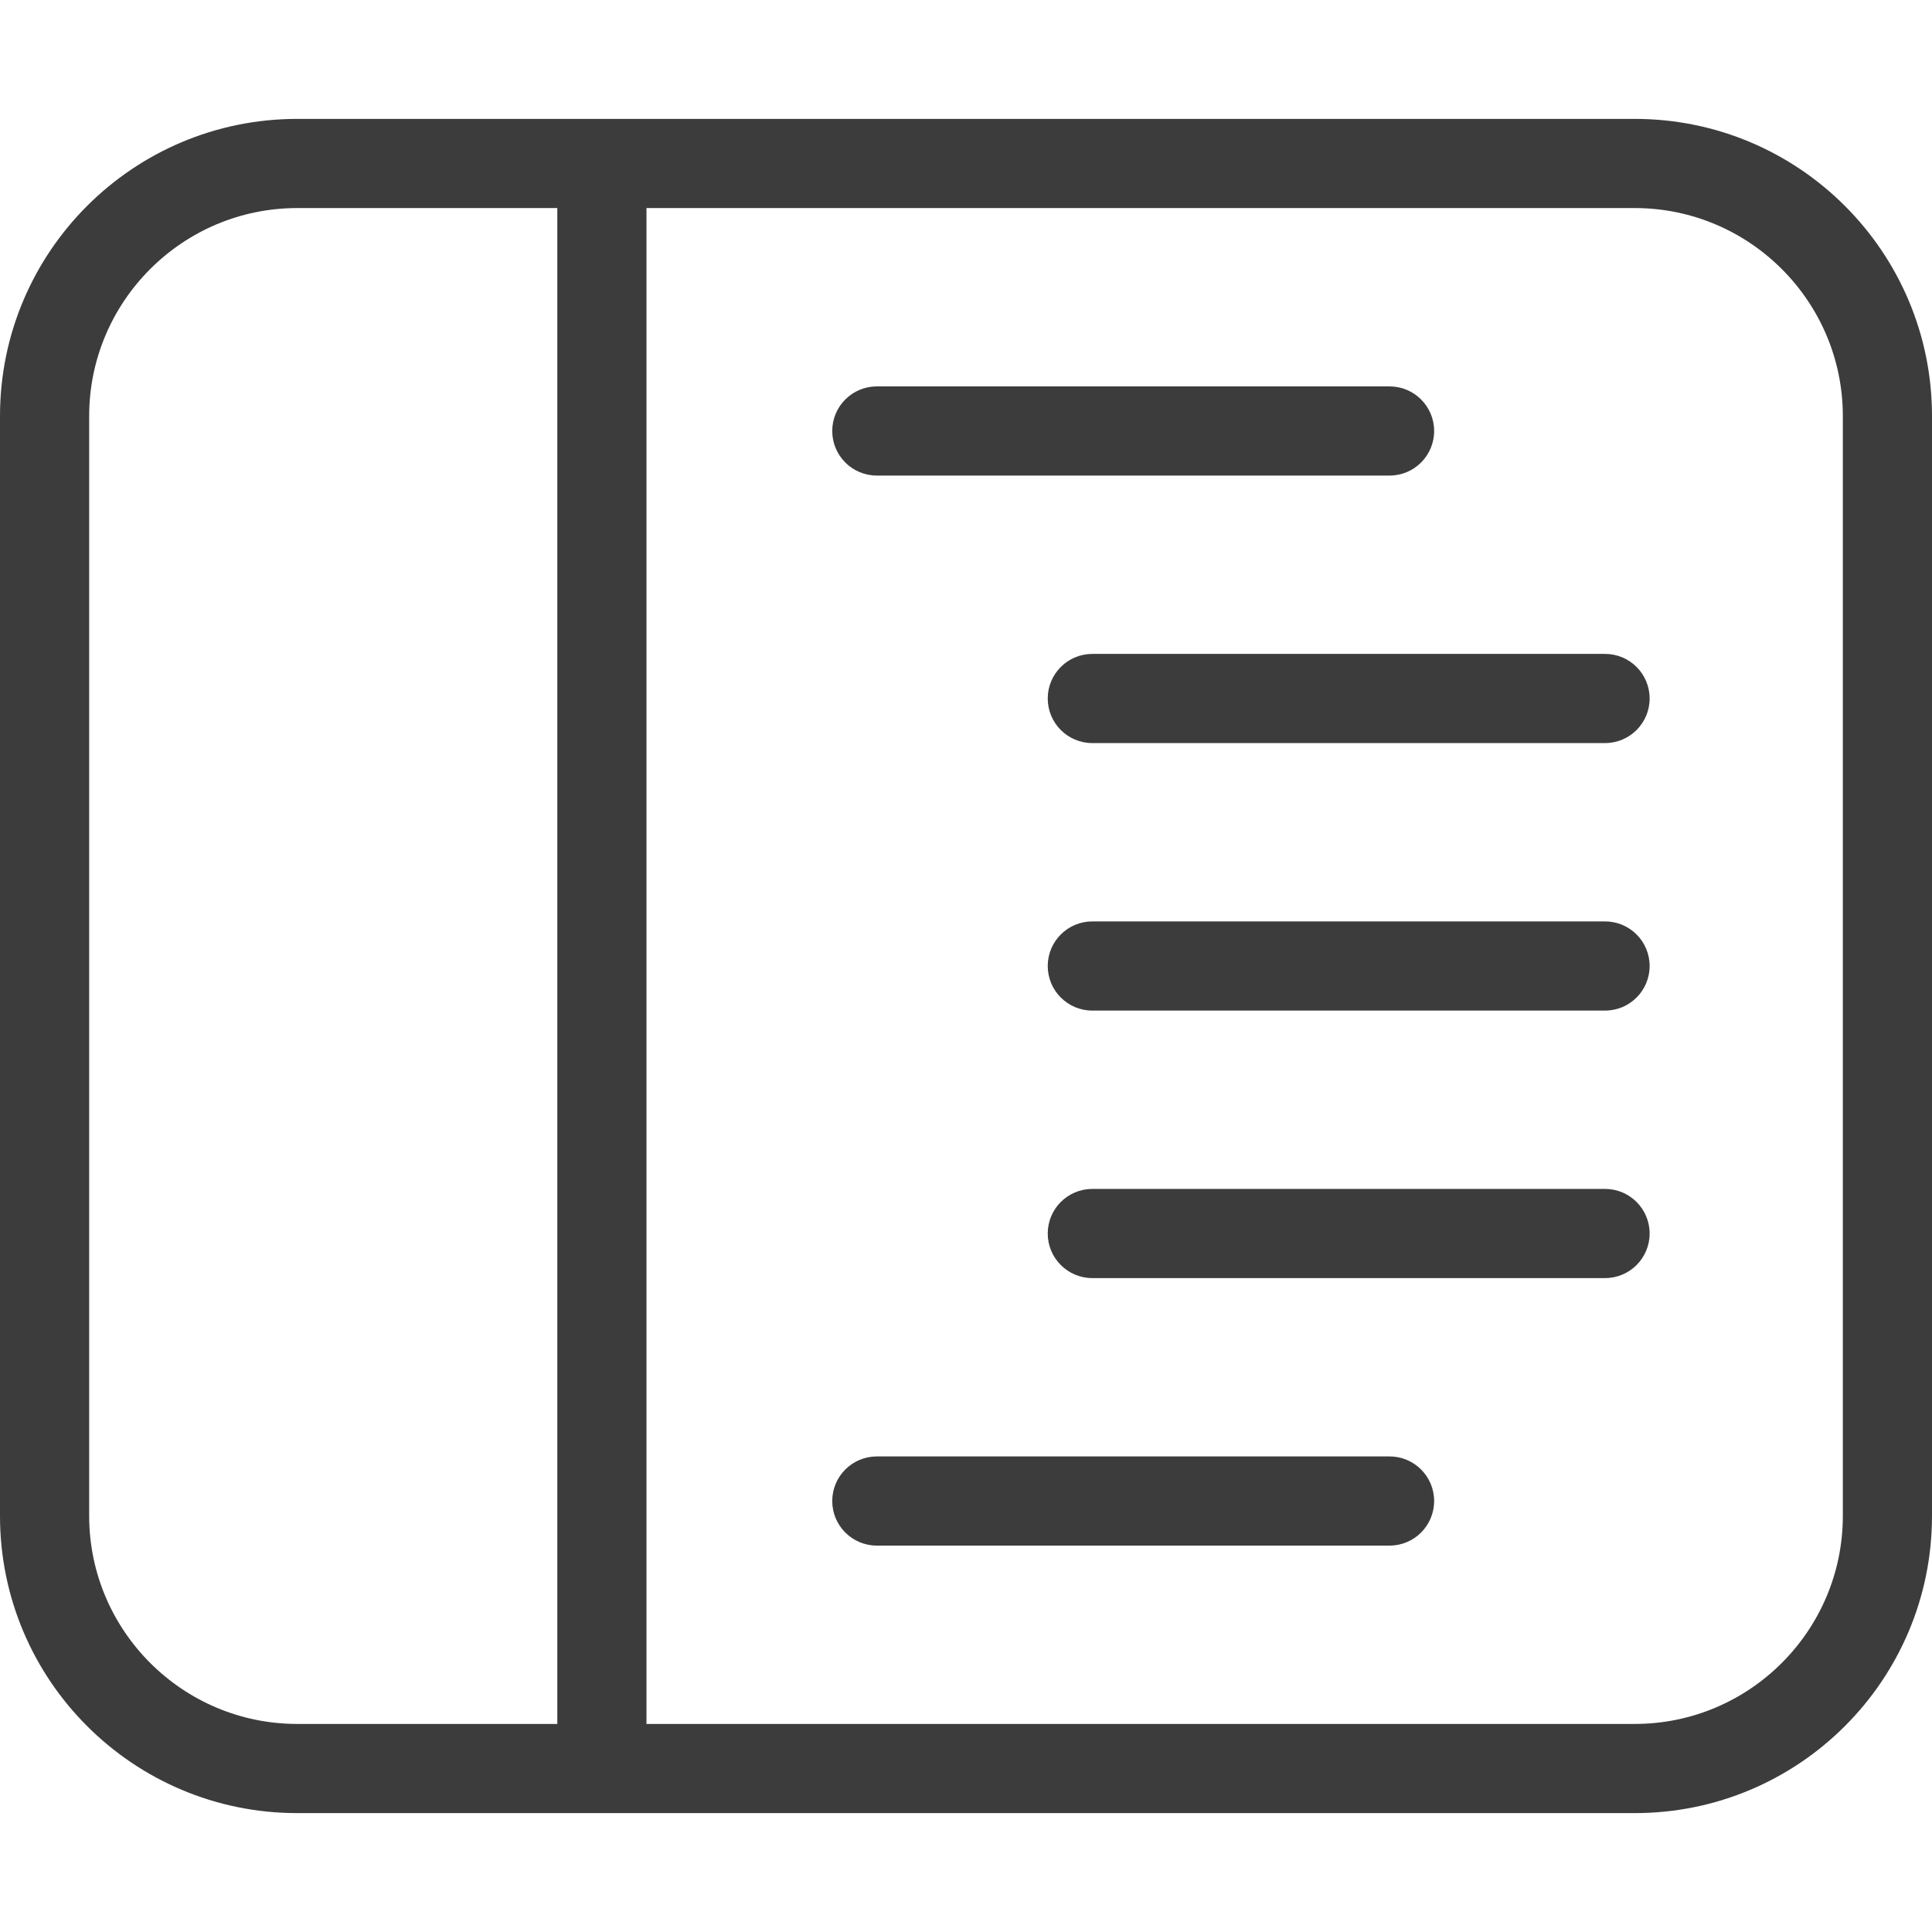
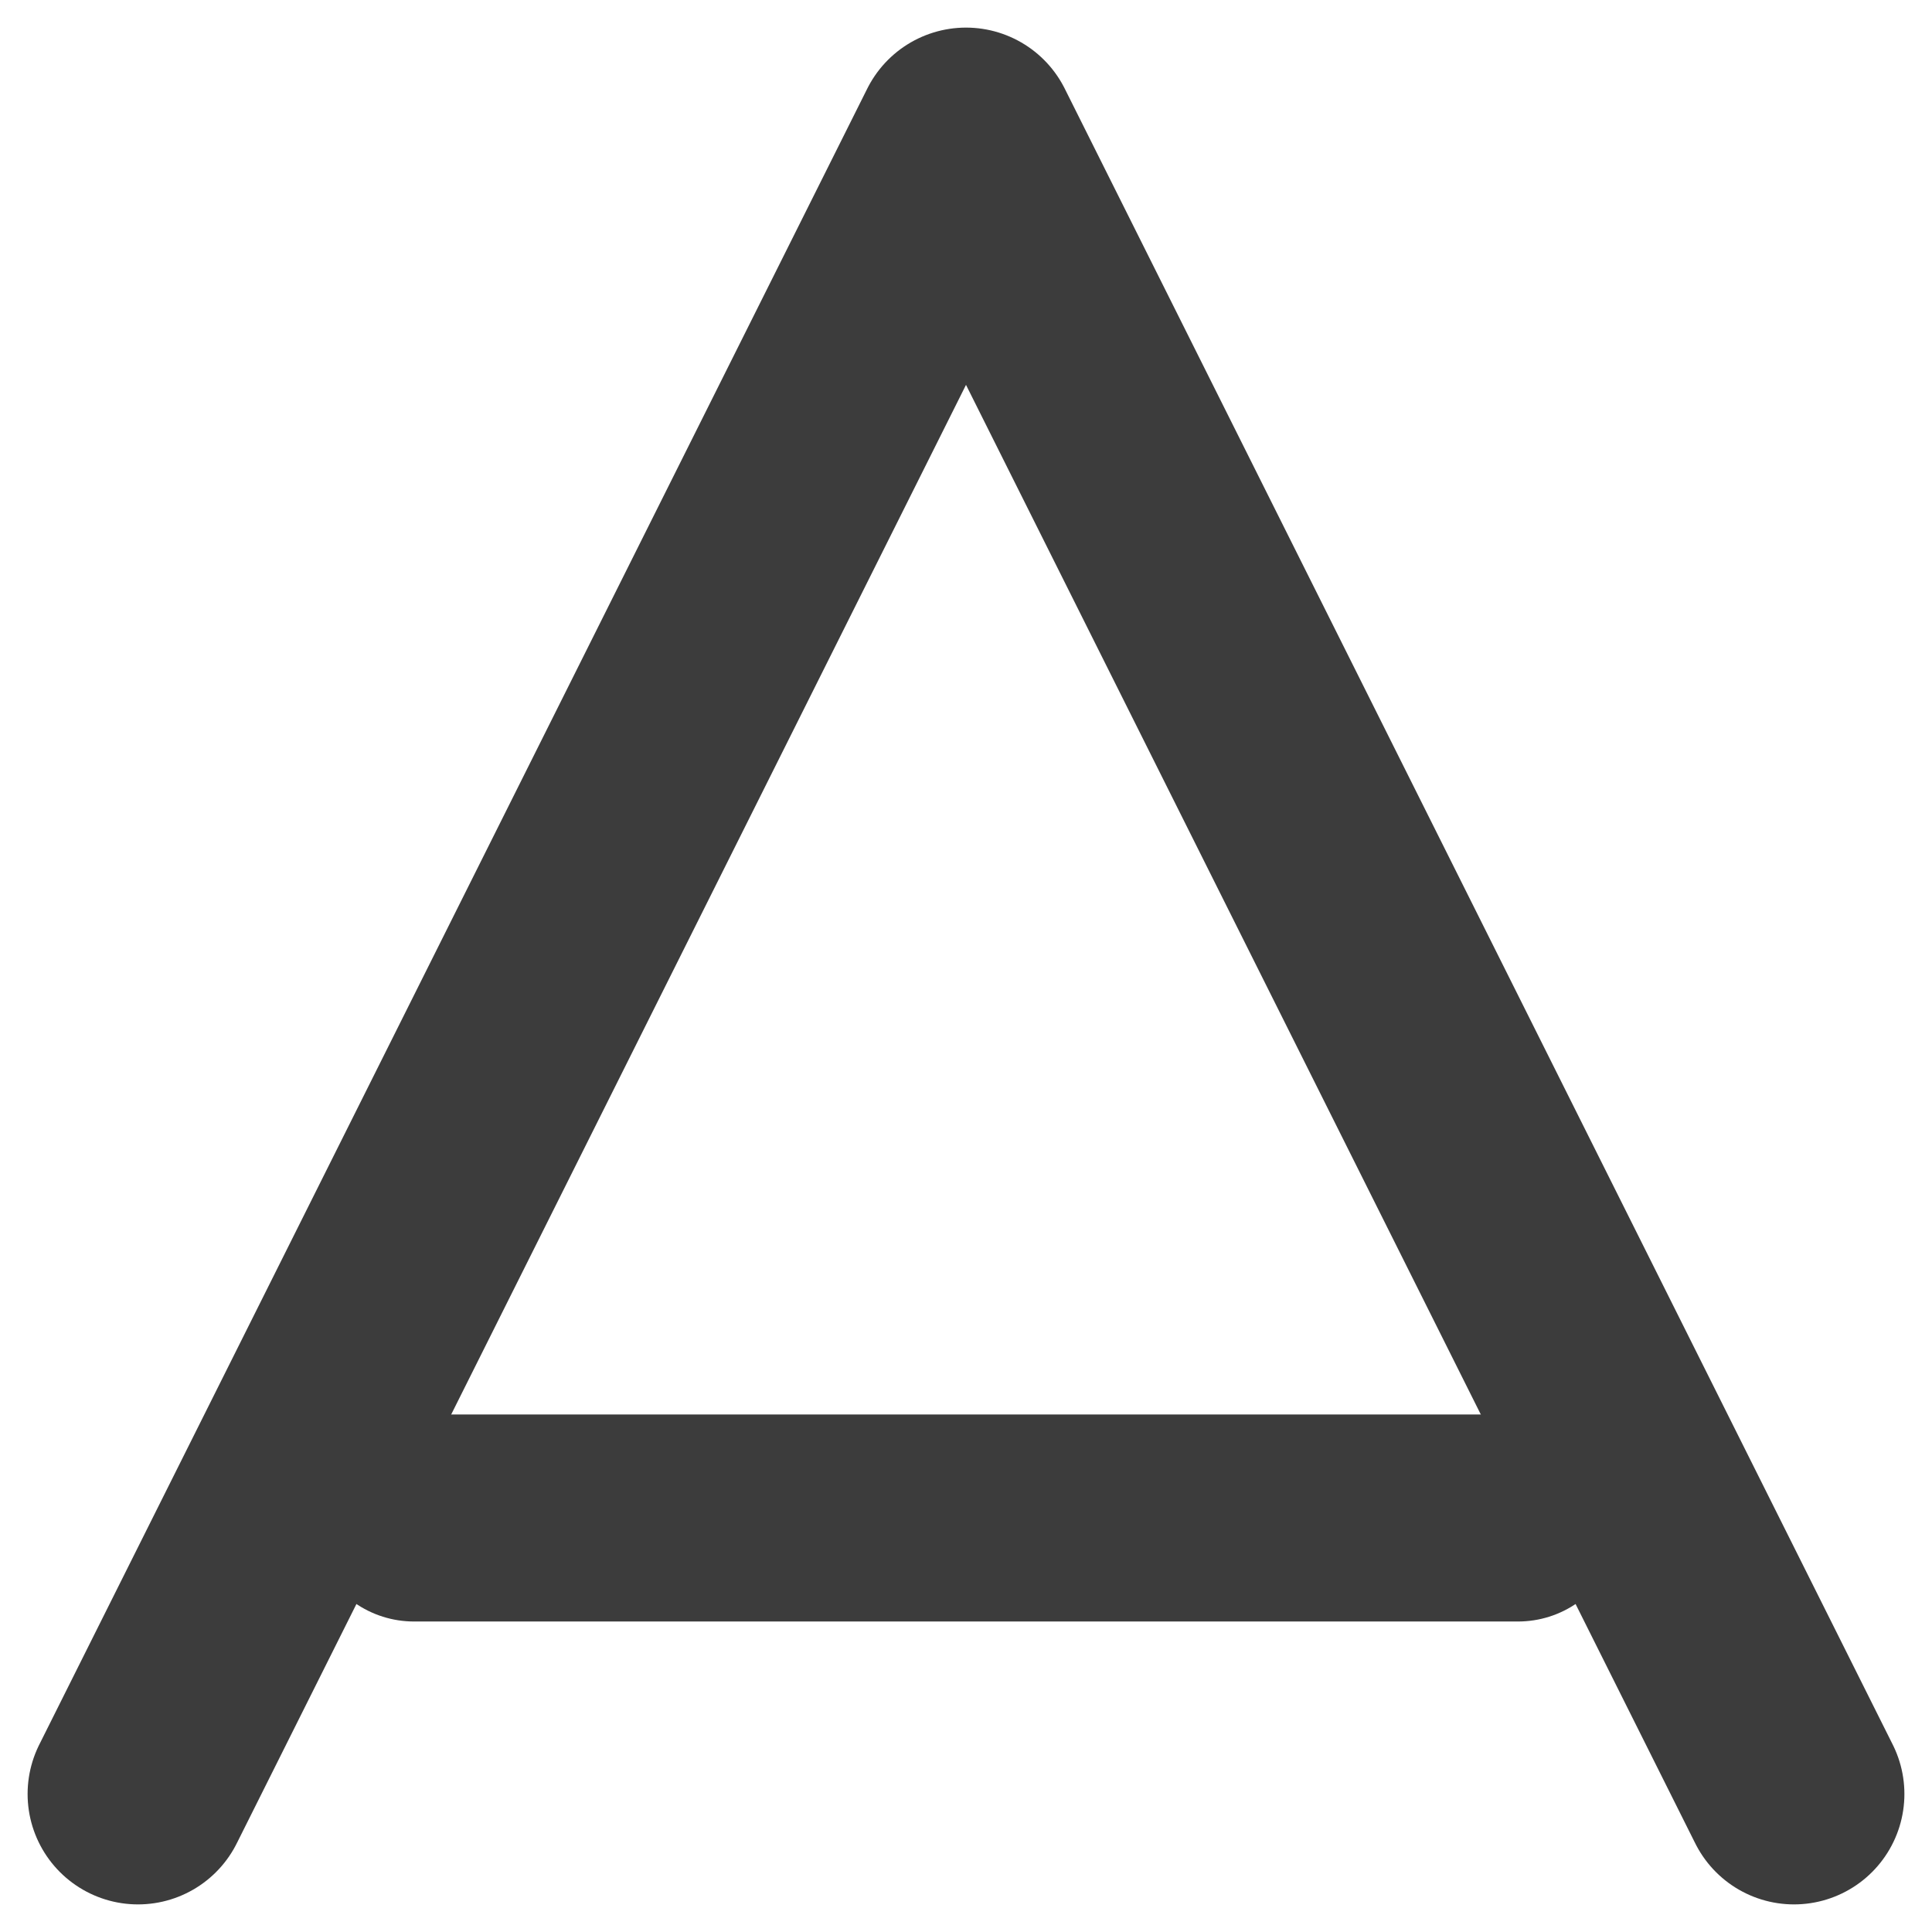
- <svg xmlns="http://www.w3.org/2000/svg" width="260" height="260" viewBox="0 0 260 260" fill="none">
-   <path d="M220 16H40C17.909 16 0 33.909 0 56V204C0 226.091 17.909 244 40 244H220C242.091 244 260 226.091 260 204V56C260 33.909 242.091 16 220 16ZM12 204V56C12 40.561 24.561 28 40 28H75V232H40C24.561 232 12 219.439 12 204ZM248 204C248 219.439 235.439 232 220 232H87V28H220C235.439 28 248 40.561 248 56V204ZM112 58C112 54.686 114.686 52 118 52H187C190.314 52 193 54.686 193 58C193 61.314 190.314 64 187 64H118C114.686 64 112 61.314 112 58ZM193 202C193 205.314 190.314 208 187 208H118C114.686 208 112 205.314 112 202C112 198.686 114.686 196 118 196H187C190.314 196 193 198.686 193 202ZM222 94C222 97.314 219.314 100 216 100H147C143.686 100 141 97.314 141 94C141 90.686 143.686 88 147 88H216C219.314 88 222 90.686 222 94ZM222 130C222 133.314 219.314 136 216 136H147C143.686 136 141 133.314 141 130C141 126.686 143.686 124 147 124H216C219.314 124 222 126.686 222 130ZM222 166C222 169.314 219.314 172 216 172H147C143.686 172 141 169.314 141 166C141 162.686 143.686 160 147 160H216C219.314 160 222 162.686 222 166Z" fill="#3C3C3C" />
+ <svg xmlns="http://www.w3.org/2000/svg" width="260" height="260" viewBox="10 4 28 28" fill="none">
+   <path d="M12 30 L24 6 L36 30" stroke="#3C3C3C" stroke-width="3.2" stroke-linecap="round" stroke-linejoin="round" />
+   <path d="M16 26 H32" stroke="#3C3C3C" stroke-width="3" stroke-linecap="round" />
</svg>
